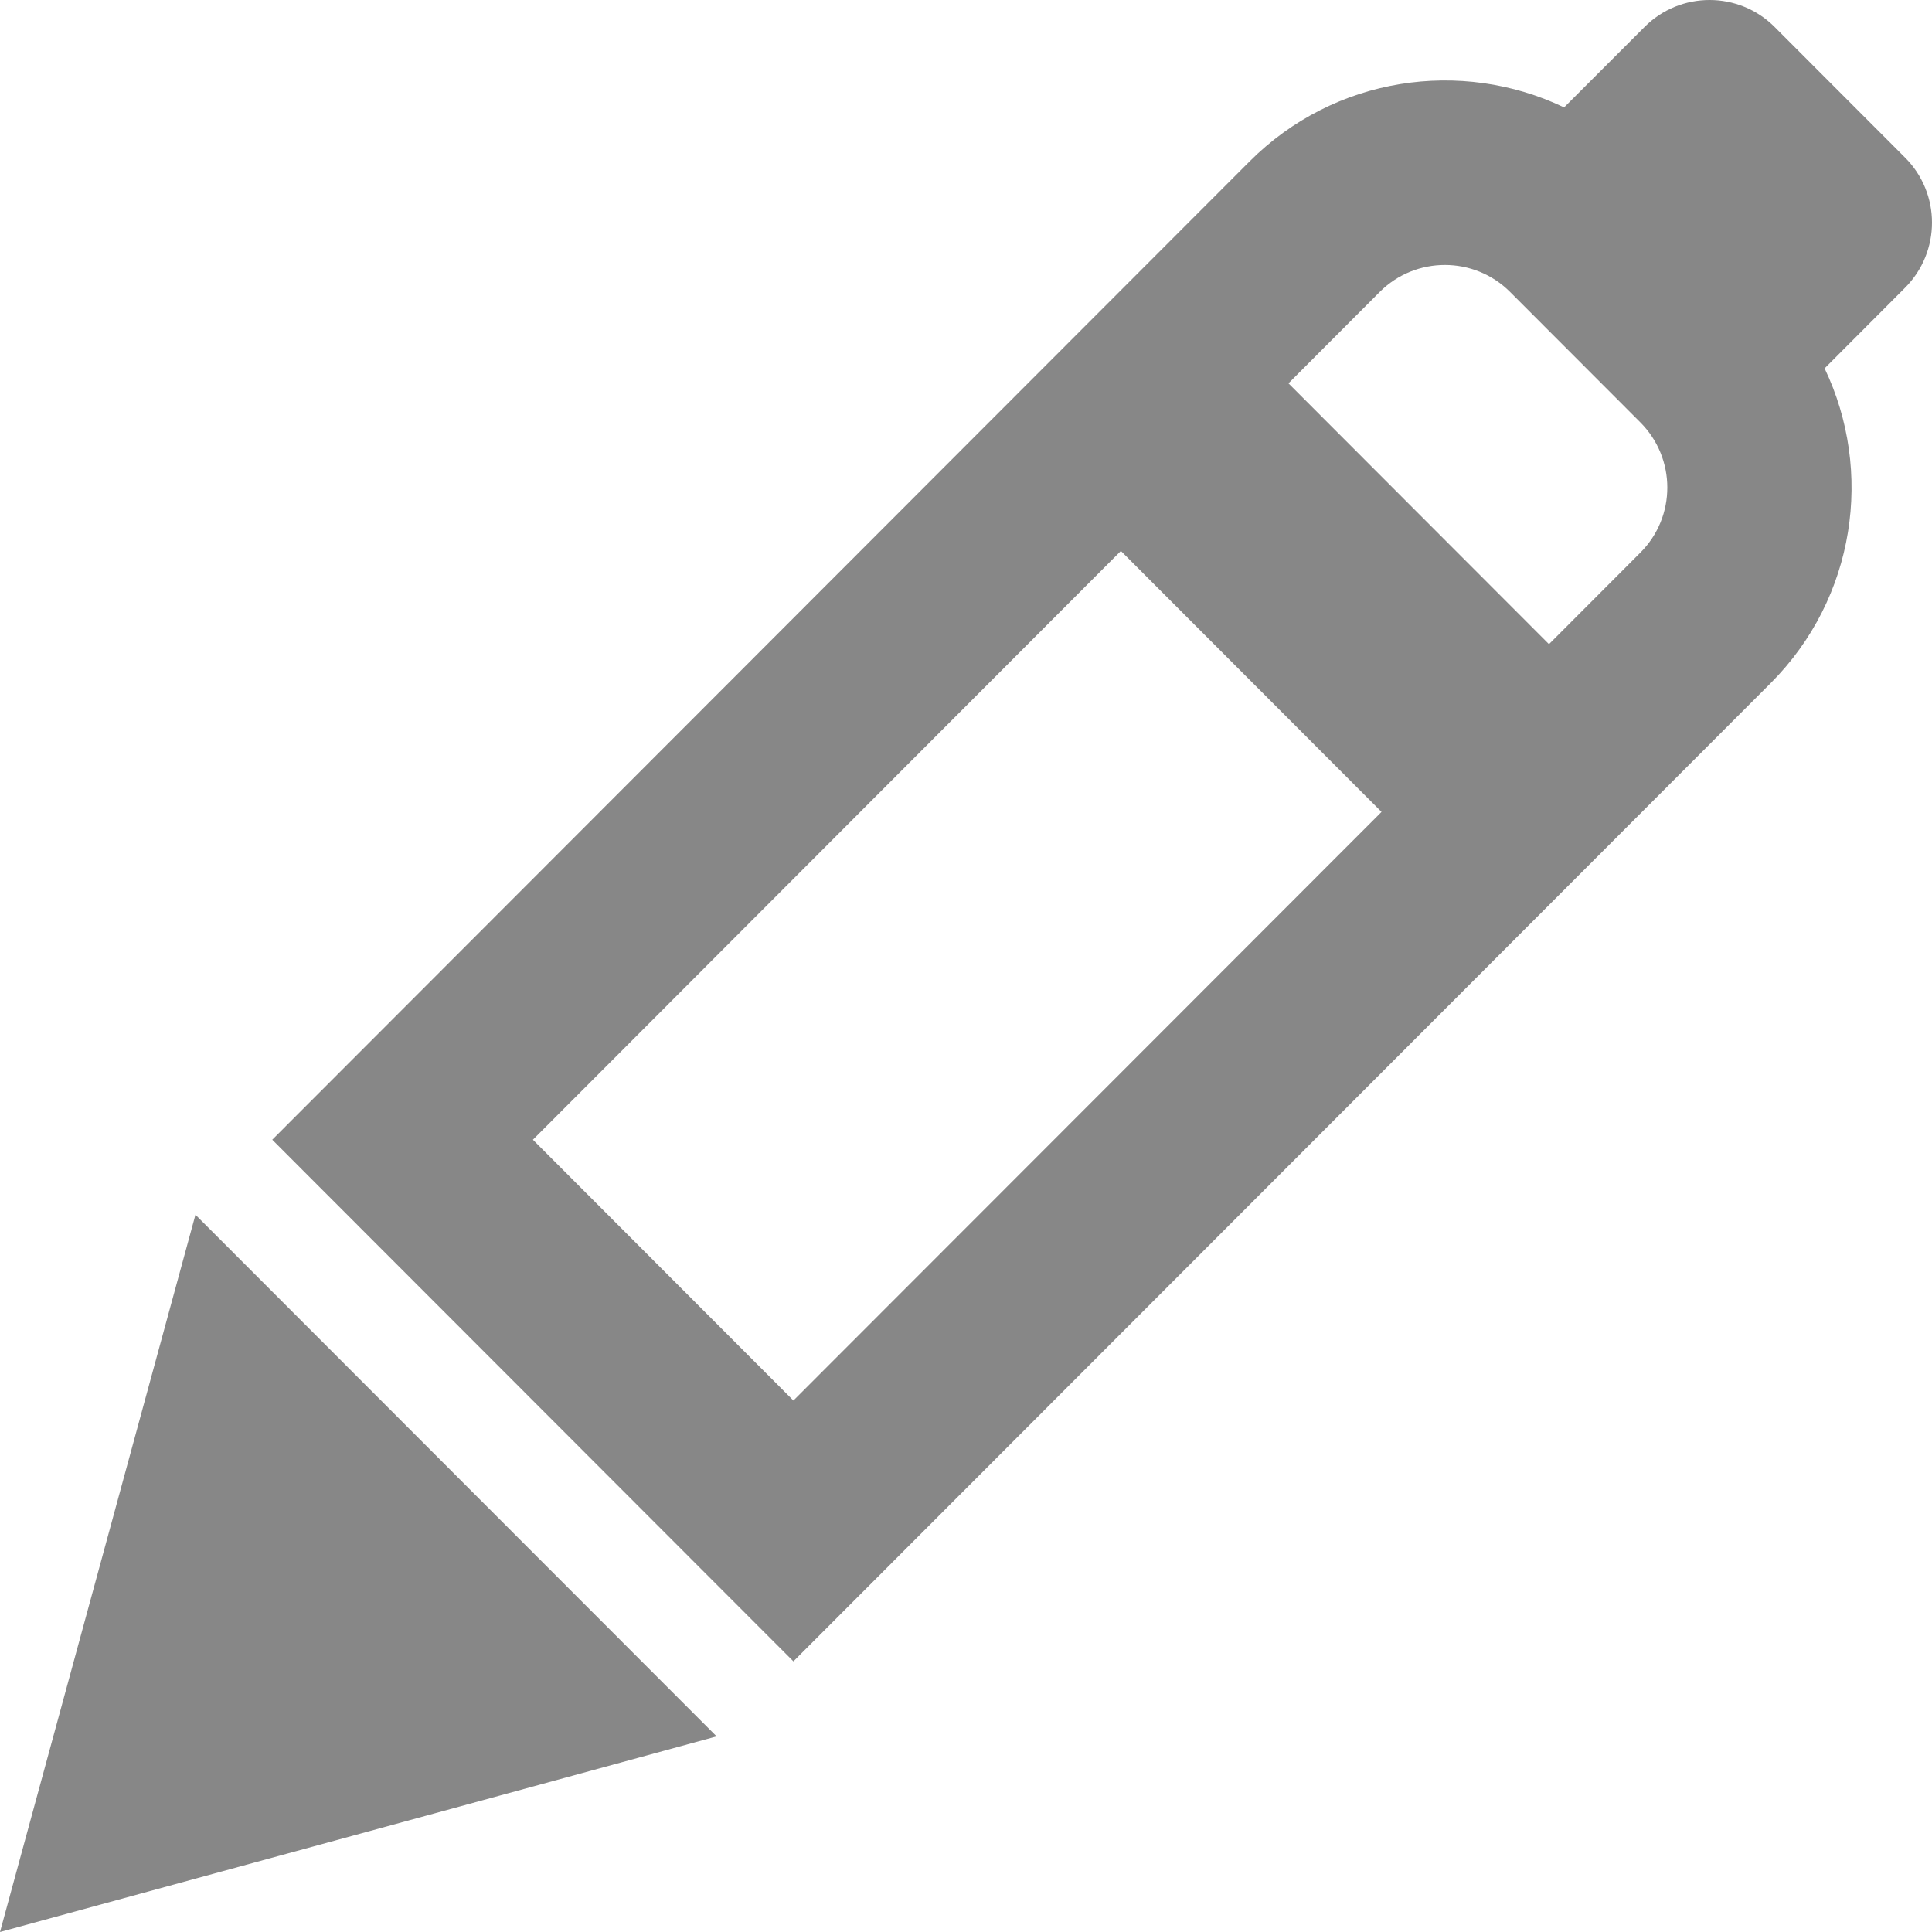
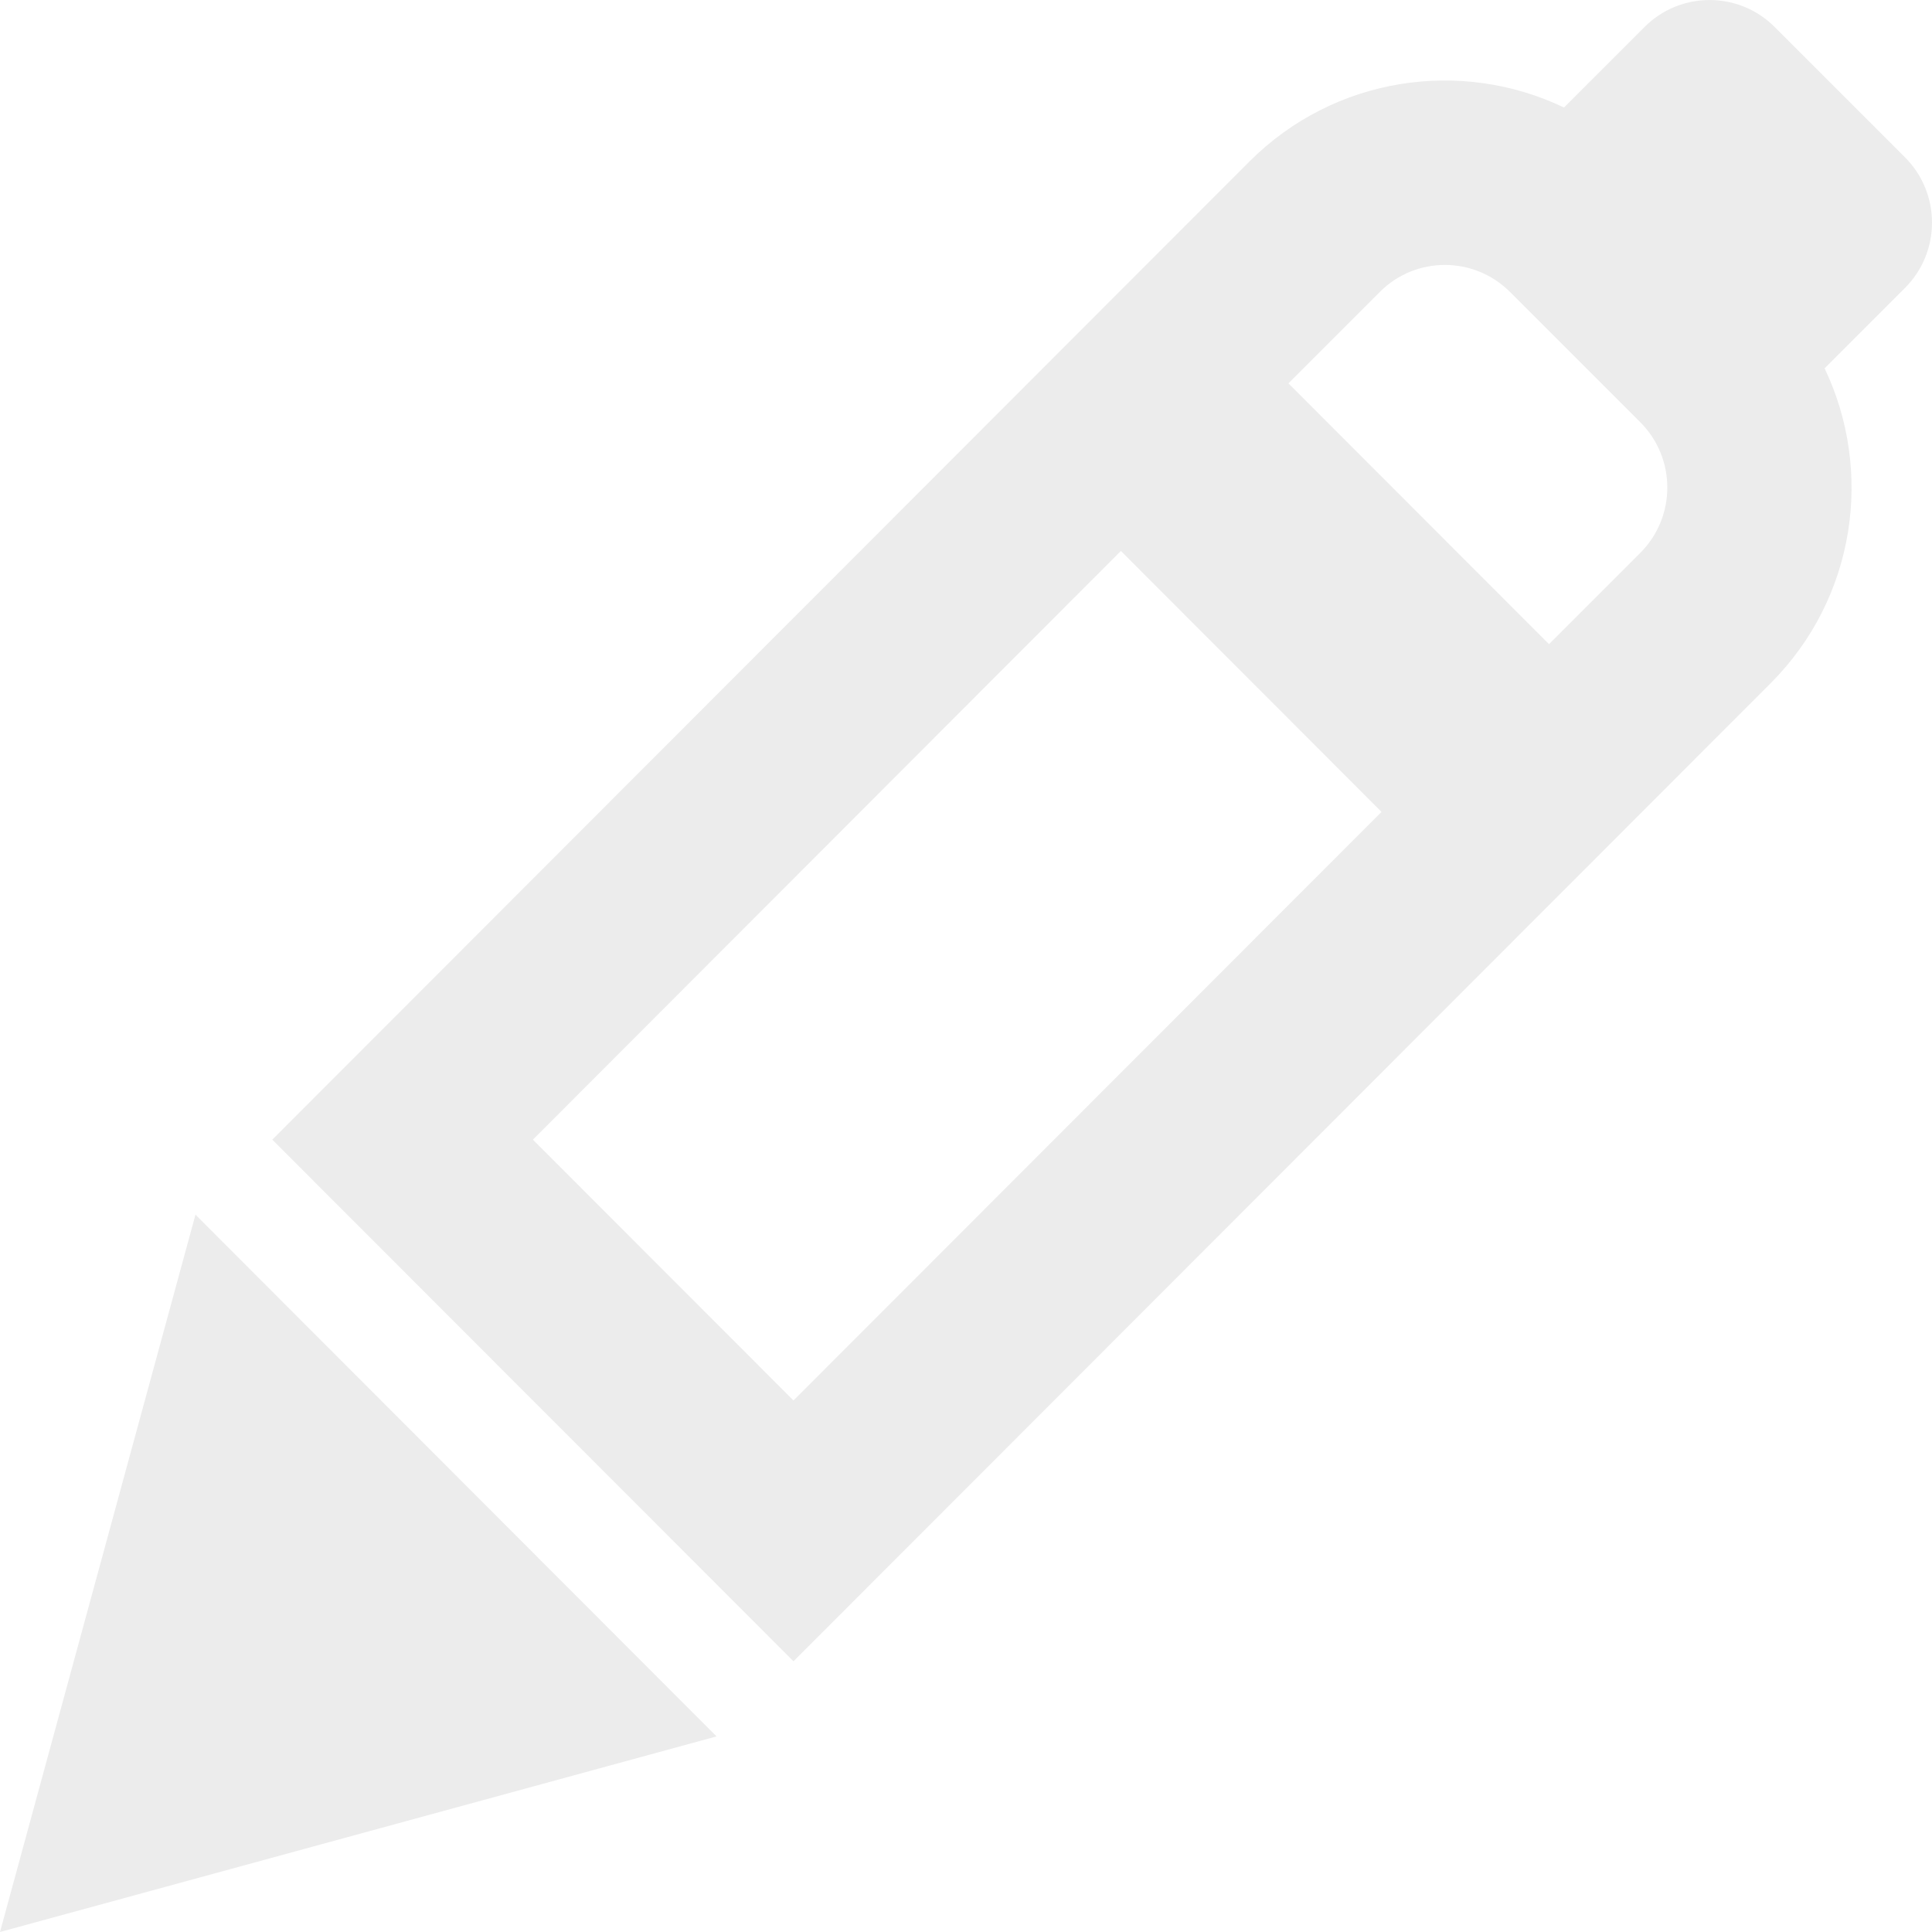
- <svg xmlns="http://www.w3.org/2000/svg" width="12" height="12" viewBox="0 0 12 12" fill="none">
-   <path fill-rule="evenodd" clip-rule="evenodd" d="M11.023 0.168C10.8 -0.056 10.437 -0.056 10.214 0.168L9.715 0.667C9.077 0.362 8.289 0.474 7.761 1.003L1.691 7.079L4.928 10.319L10.998 4.243C11.526 3.714 11.638 2.926 11.333 2.288L11.832 1.788C12.056 1.564 12.056 1.201 11.832 0.978L11.023 0.168ZM8.581 5.043L4.928 8.699L3.31 7.079L6.962 3.422L8.581 5.043ZM9.621 4.001L10.188 3.433C10.412 3.21 10.412 2.847 10.188 2.623L9.379 1.813C9.156 1.59 8.793 1.59 8.57 1.813L8.003 2.381L9.621 4.001Z" fill="#878787" />
-   <path d="M0 12L1.214 7.545L4.451 10.785L0 12Z" fill="#878787" />
+ <svg xmlns="http://www.w3.org/2000/svg" width="17" height="17" viewBox="0 0 17 17" fill="none">
+   <path fill-rule="evenodd" clip-rule="evenodd" d="M15.616 0.238C15.3 -0.079 14.786 -0.079 14.47 0.238L13.762 0.946C12.858 0.513 11.743 0.672 10.994 1.421L2.396 10.028L6.982 14.618L15.58 6.012C16.329 5.262 16.487 4.146 16.055 3.241L16.763 2.533C17.079 2.216 17.079 1.702 16.763 1.385L15.616 0.238ZM12.156 7.144L6.982 12.323L4.689 10.028L9.863 4.848L12.156 7.144ZM13.63 5.668L14.434 4.864C14.75 4.547 14.75 4.033 14.434 3.716L13.287 2.569C12.97 2.252 12.457 2.252 12.141 2.569L11.337 3.373L13.63 5.668Z" fill="#ECECEC" />
+   <path d="M0 17L1.72 10.688L6.305 15.279L0 17Z" fill="#ECECEC" />
</svg>
